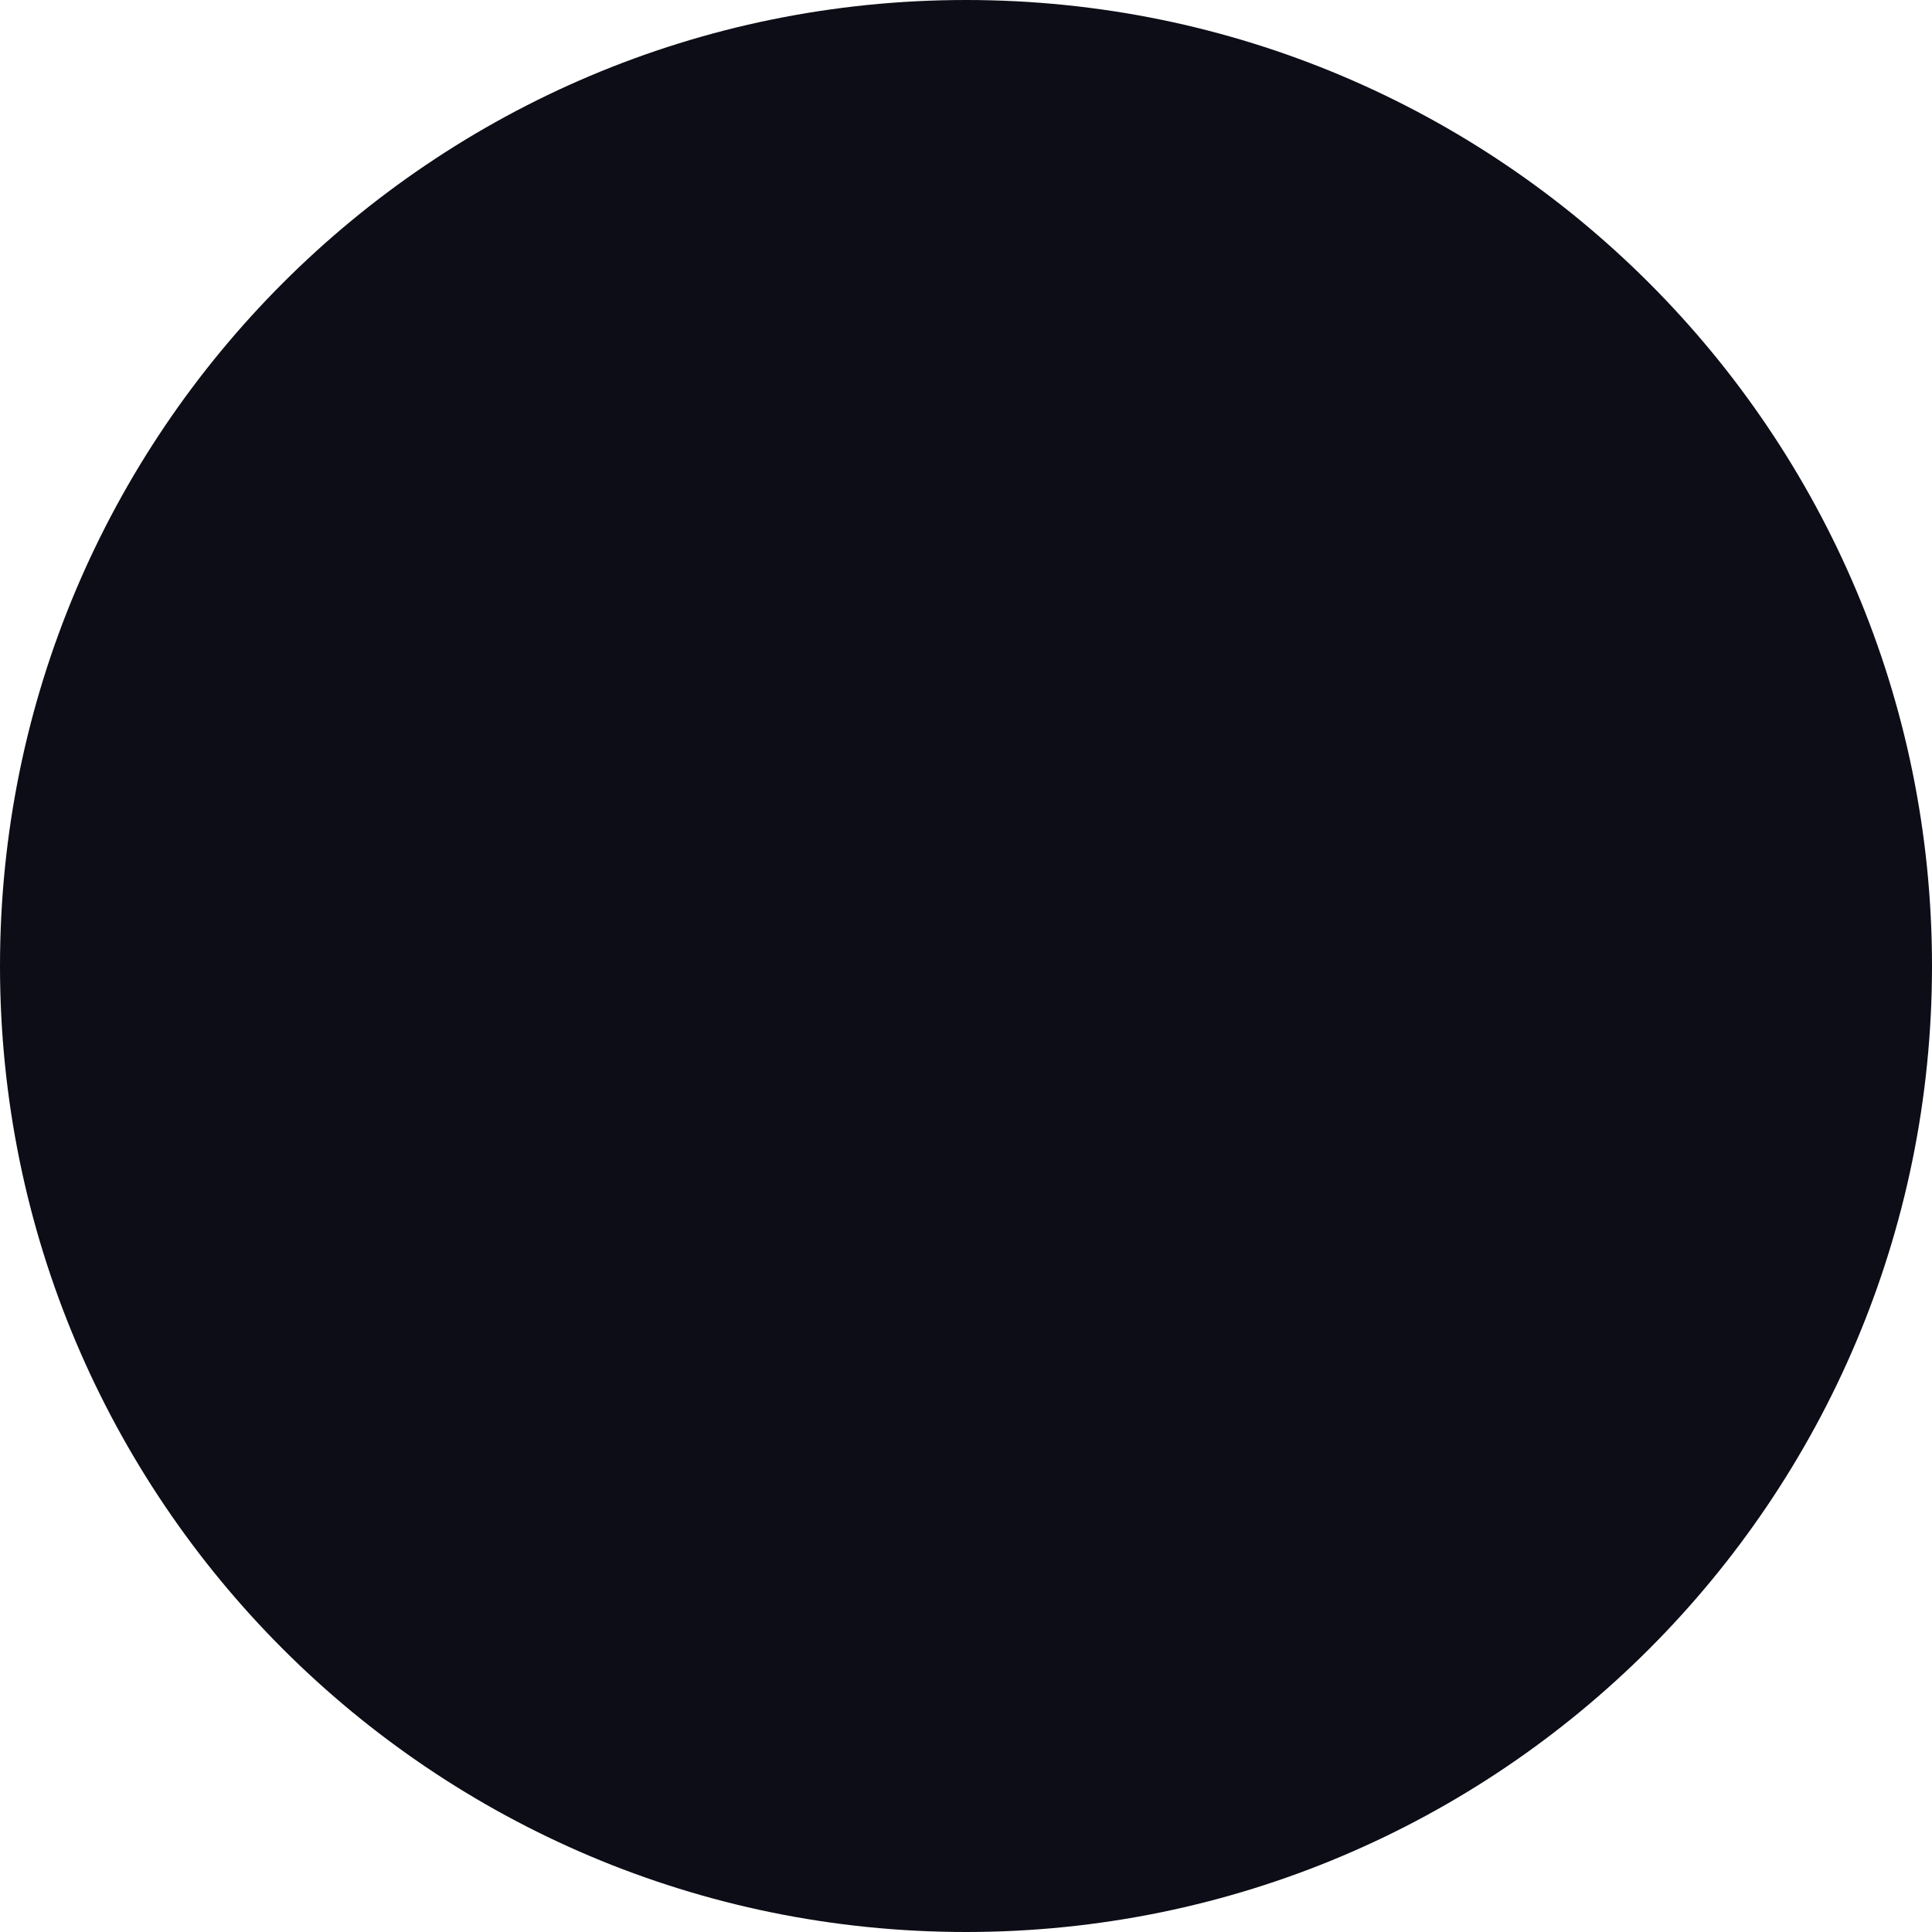
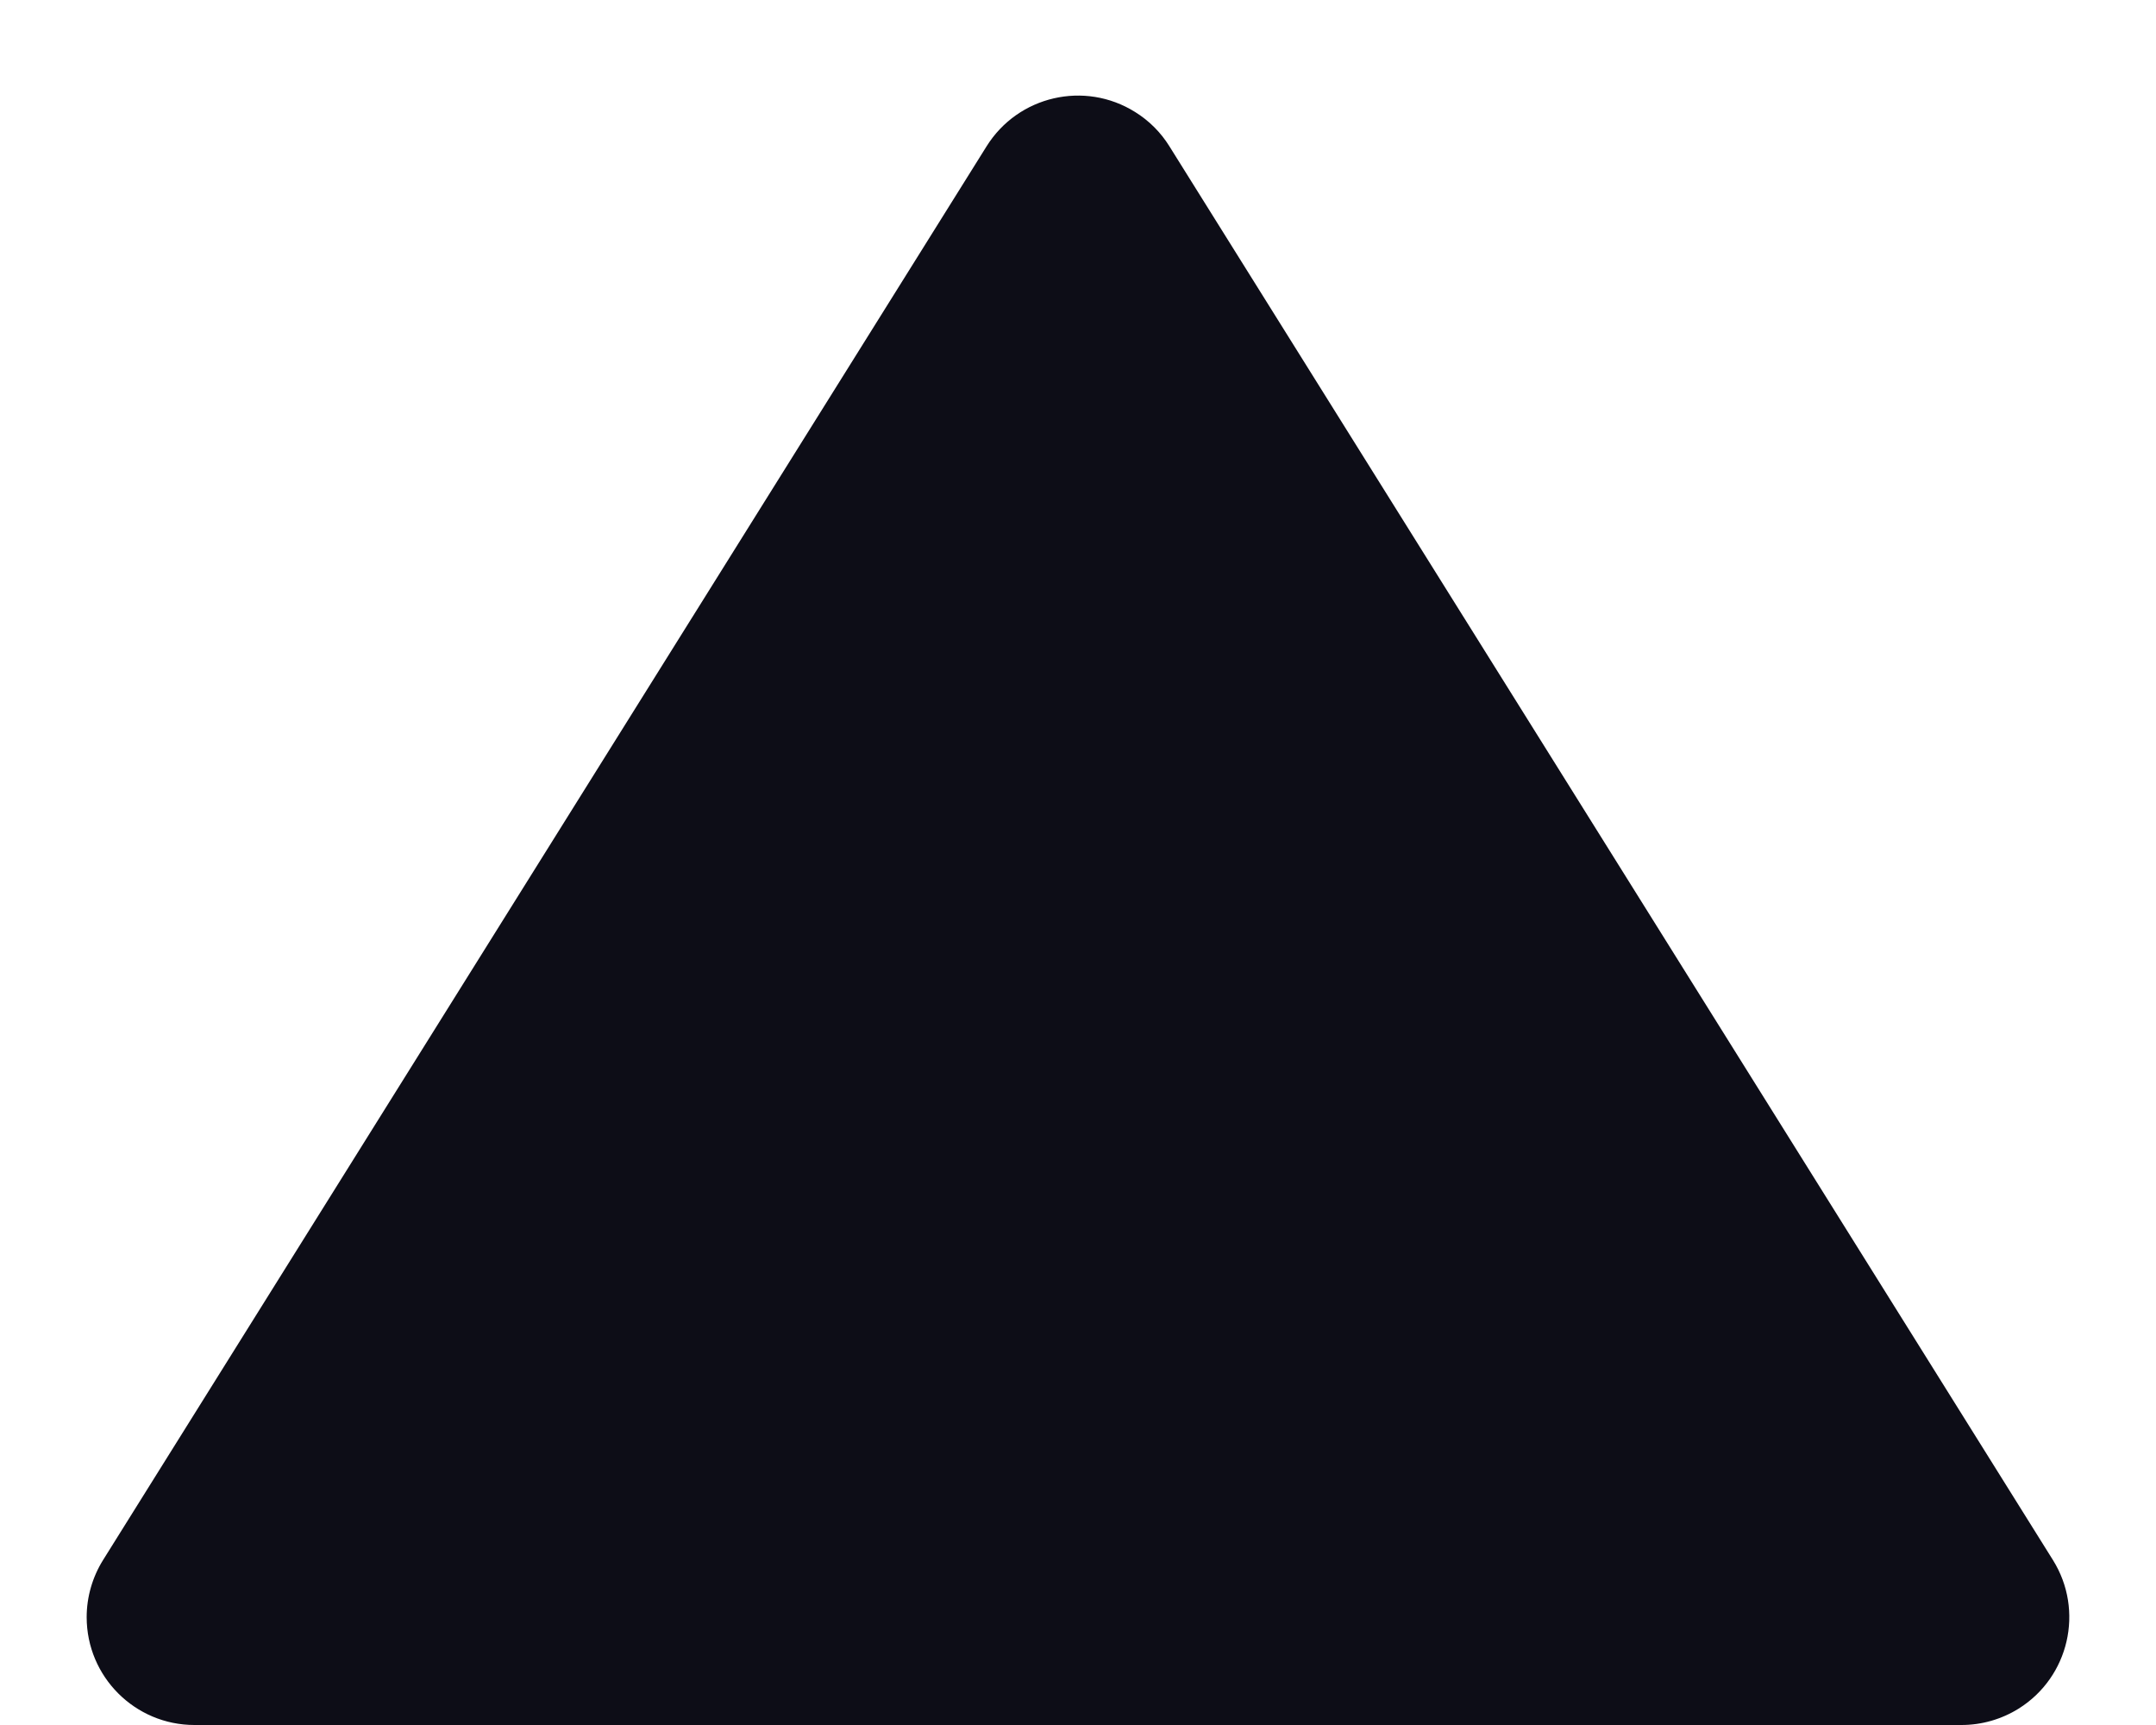
- <svg xmlns="http://www.w3.org/2000/svg" width="18" height="18" viewBox="0 0 18 18">
-   <g fill="none" transform="translate(-3 -3)">
+ <svg xmlns="http://www.w3.org/2000/svg" width="20" height="16" viewBox="0 0 20 16">
+   <g fill="none" transform="translate(-2 -4)">
    <rect width="24" height="24" />
-     <circle cx="12" cy="12" r="9" fill="#0D0D17" />
+     <path fill="#0D0D17" d="M12.848,5.357 L21.044,18.47 C21.336,18.938 21.194,19.555 20.726,19.848 C20.567,19.947 20.383,20 20.196,20 L3.804,20 C3.252,20 2.804,19.552 2.804,19 C2.804,18.813 2.857,18.629 2.956,18.47 L11.152,5.357 C11.445,4.888 12.062,4.746 12.53,5.039 C12.659,5.119 12.768,5.228 12.848,5.357 Z" />
  </g>
</svg>
